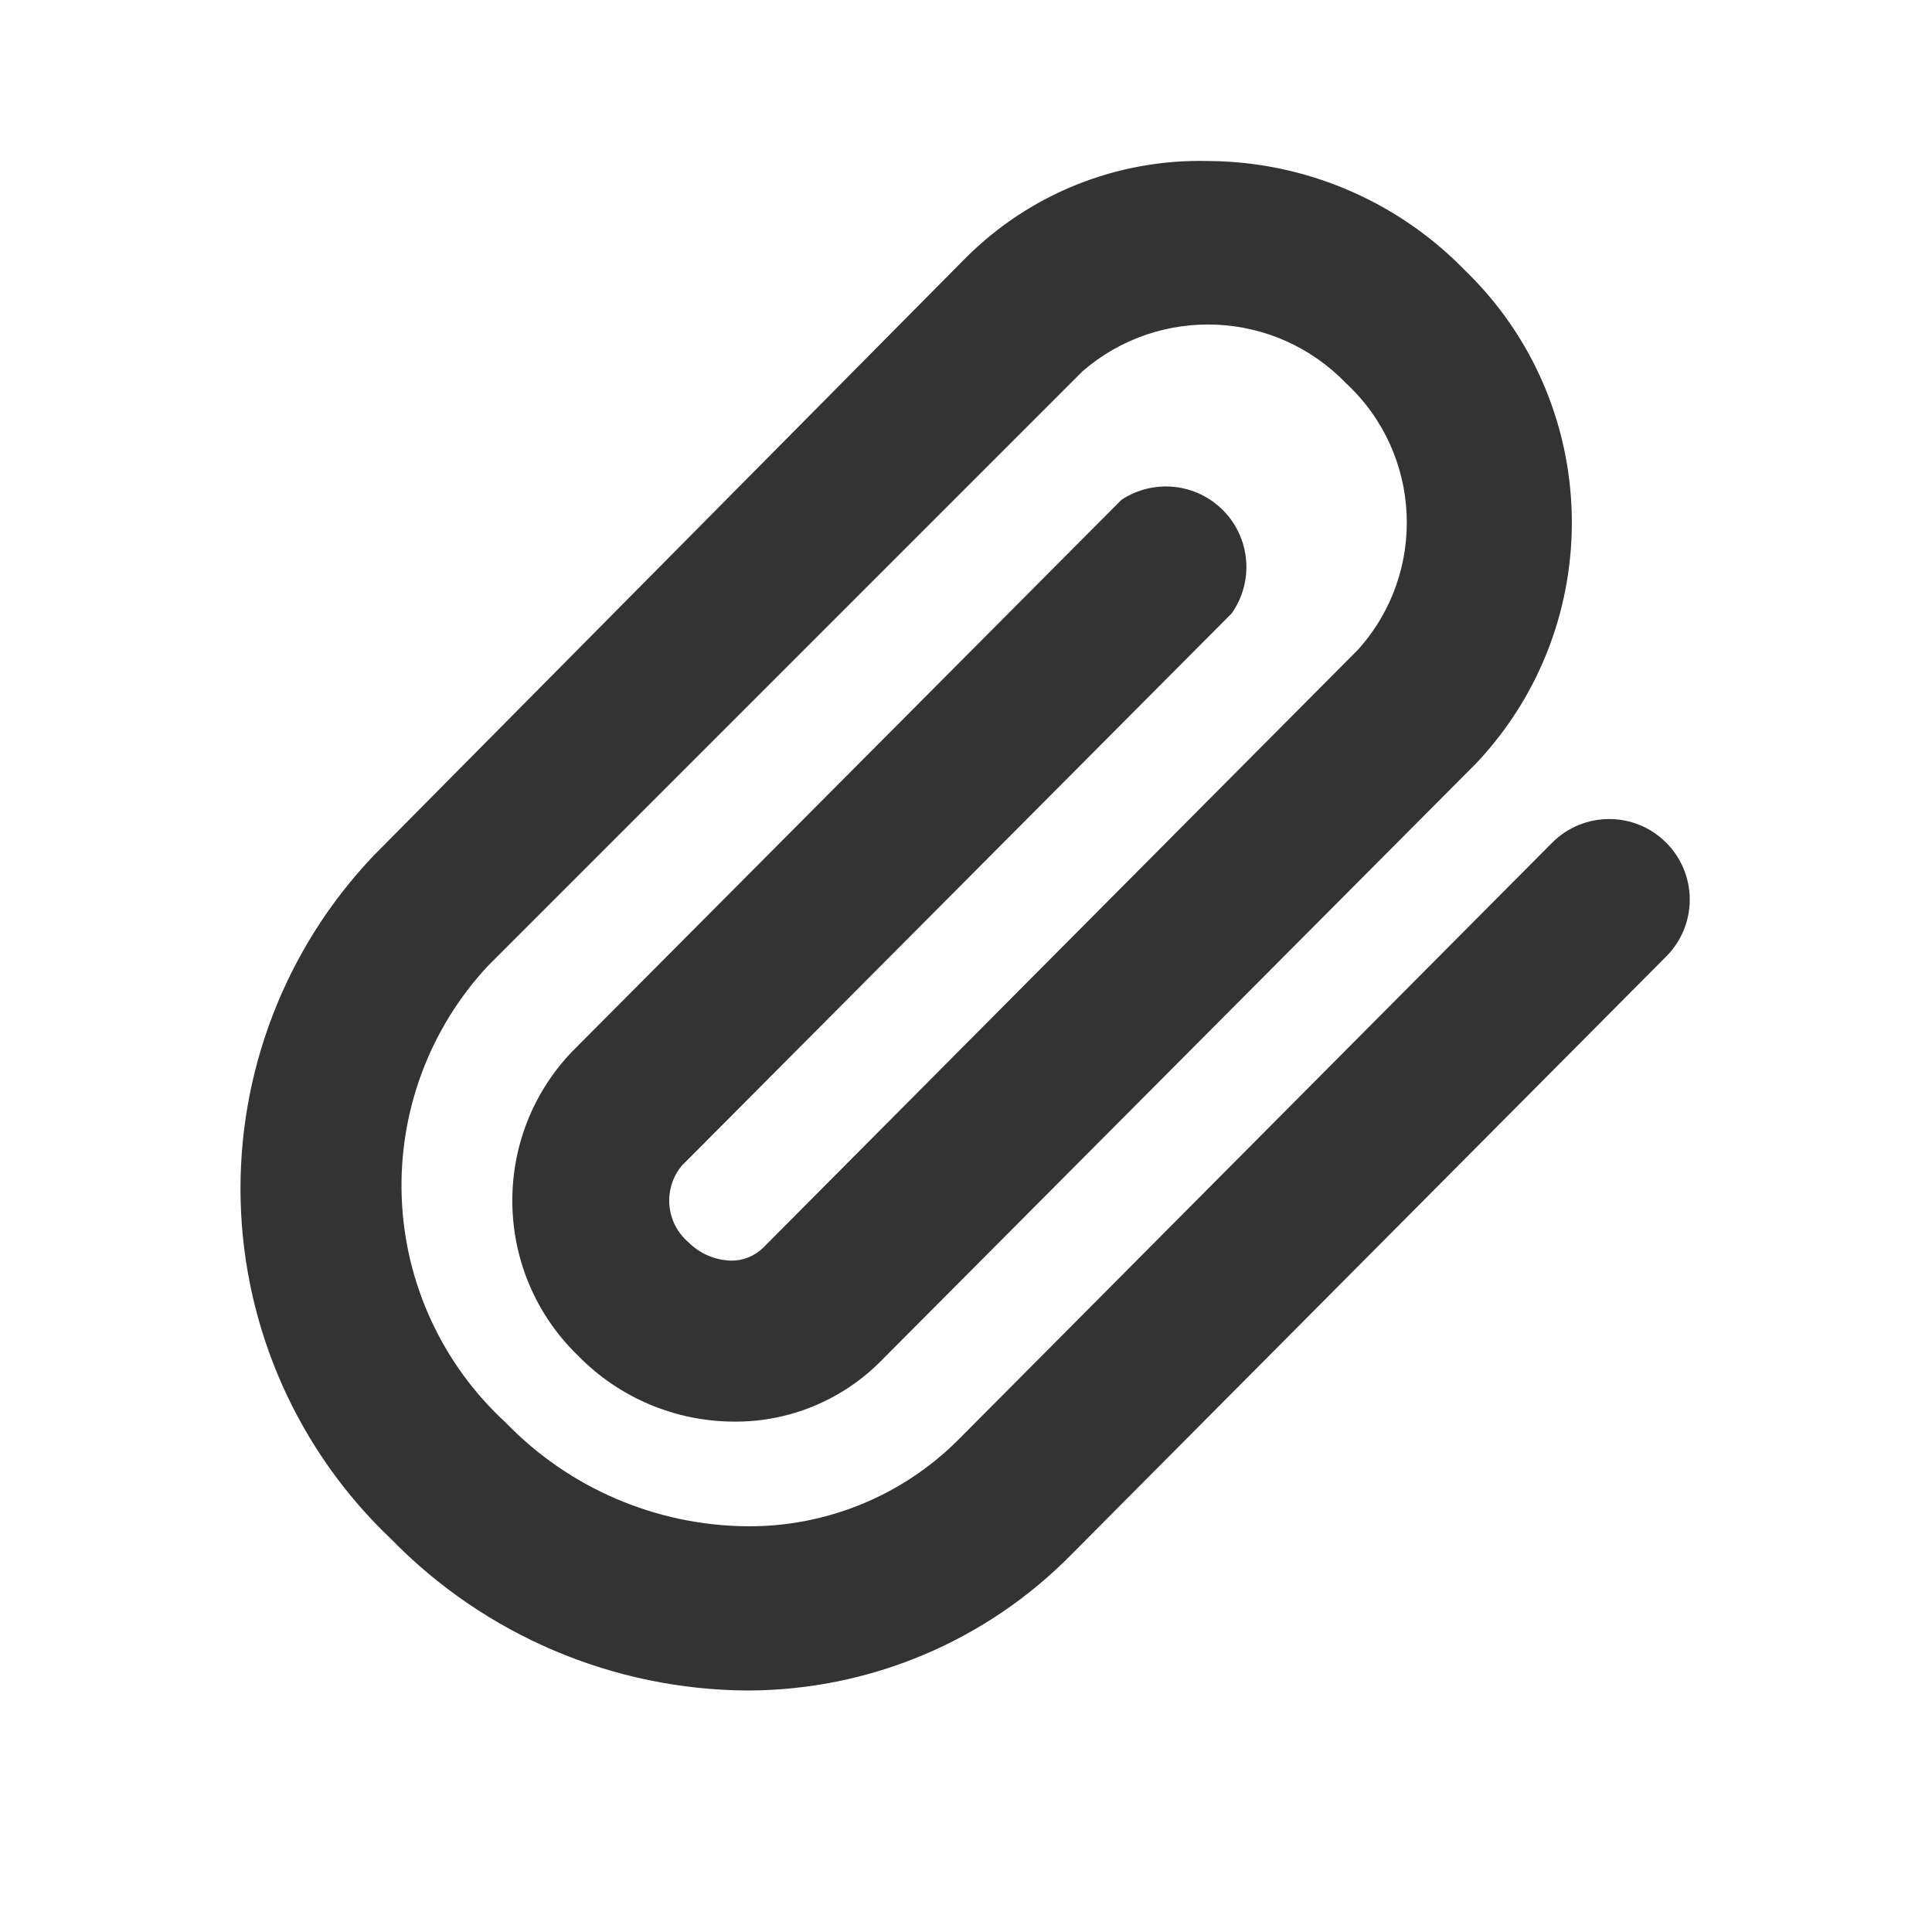
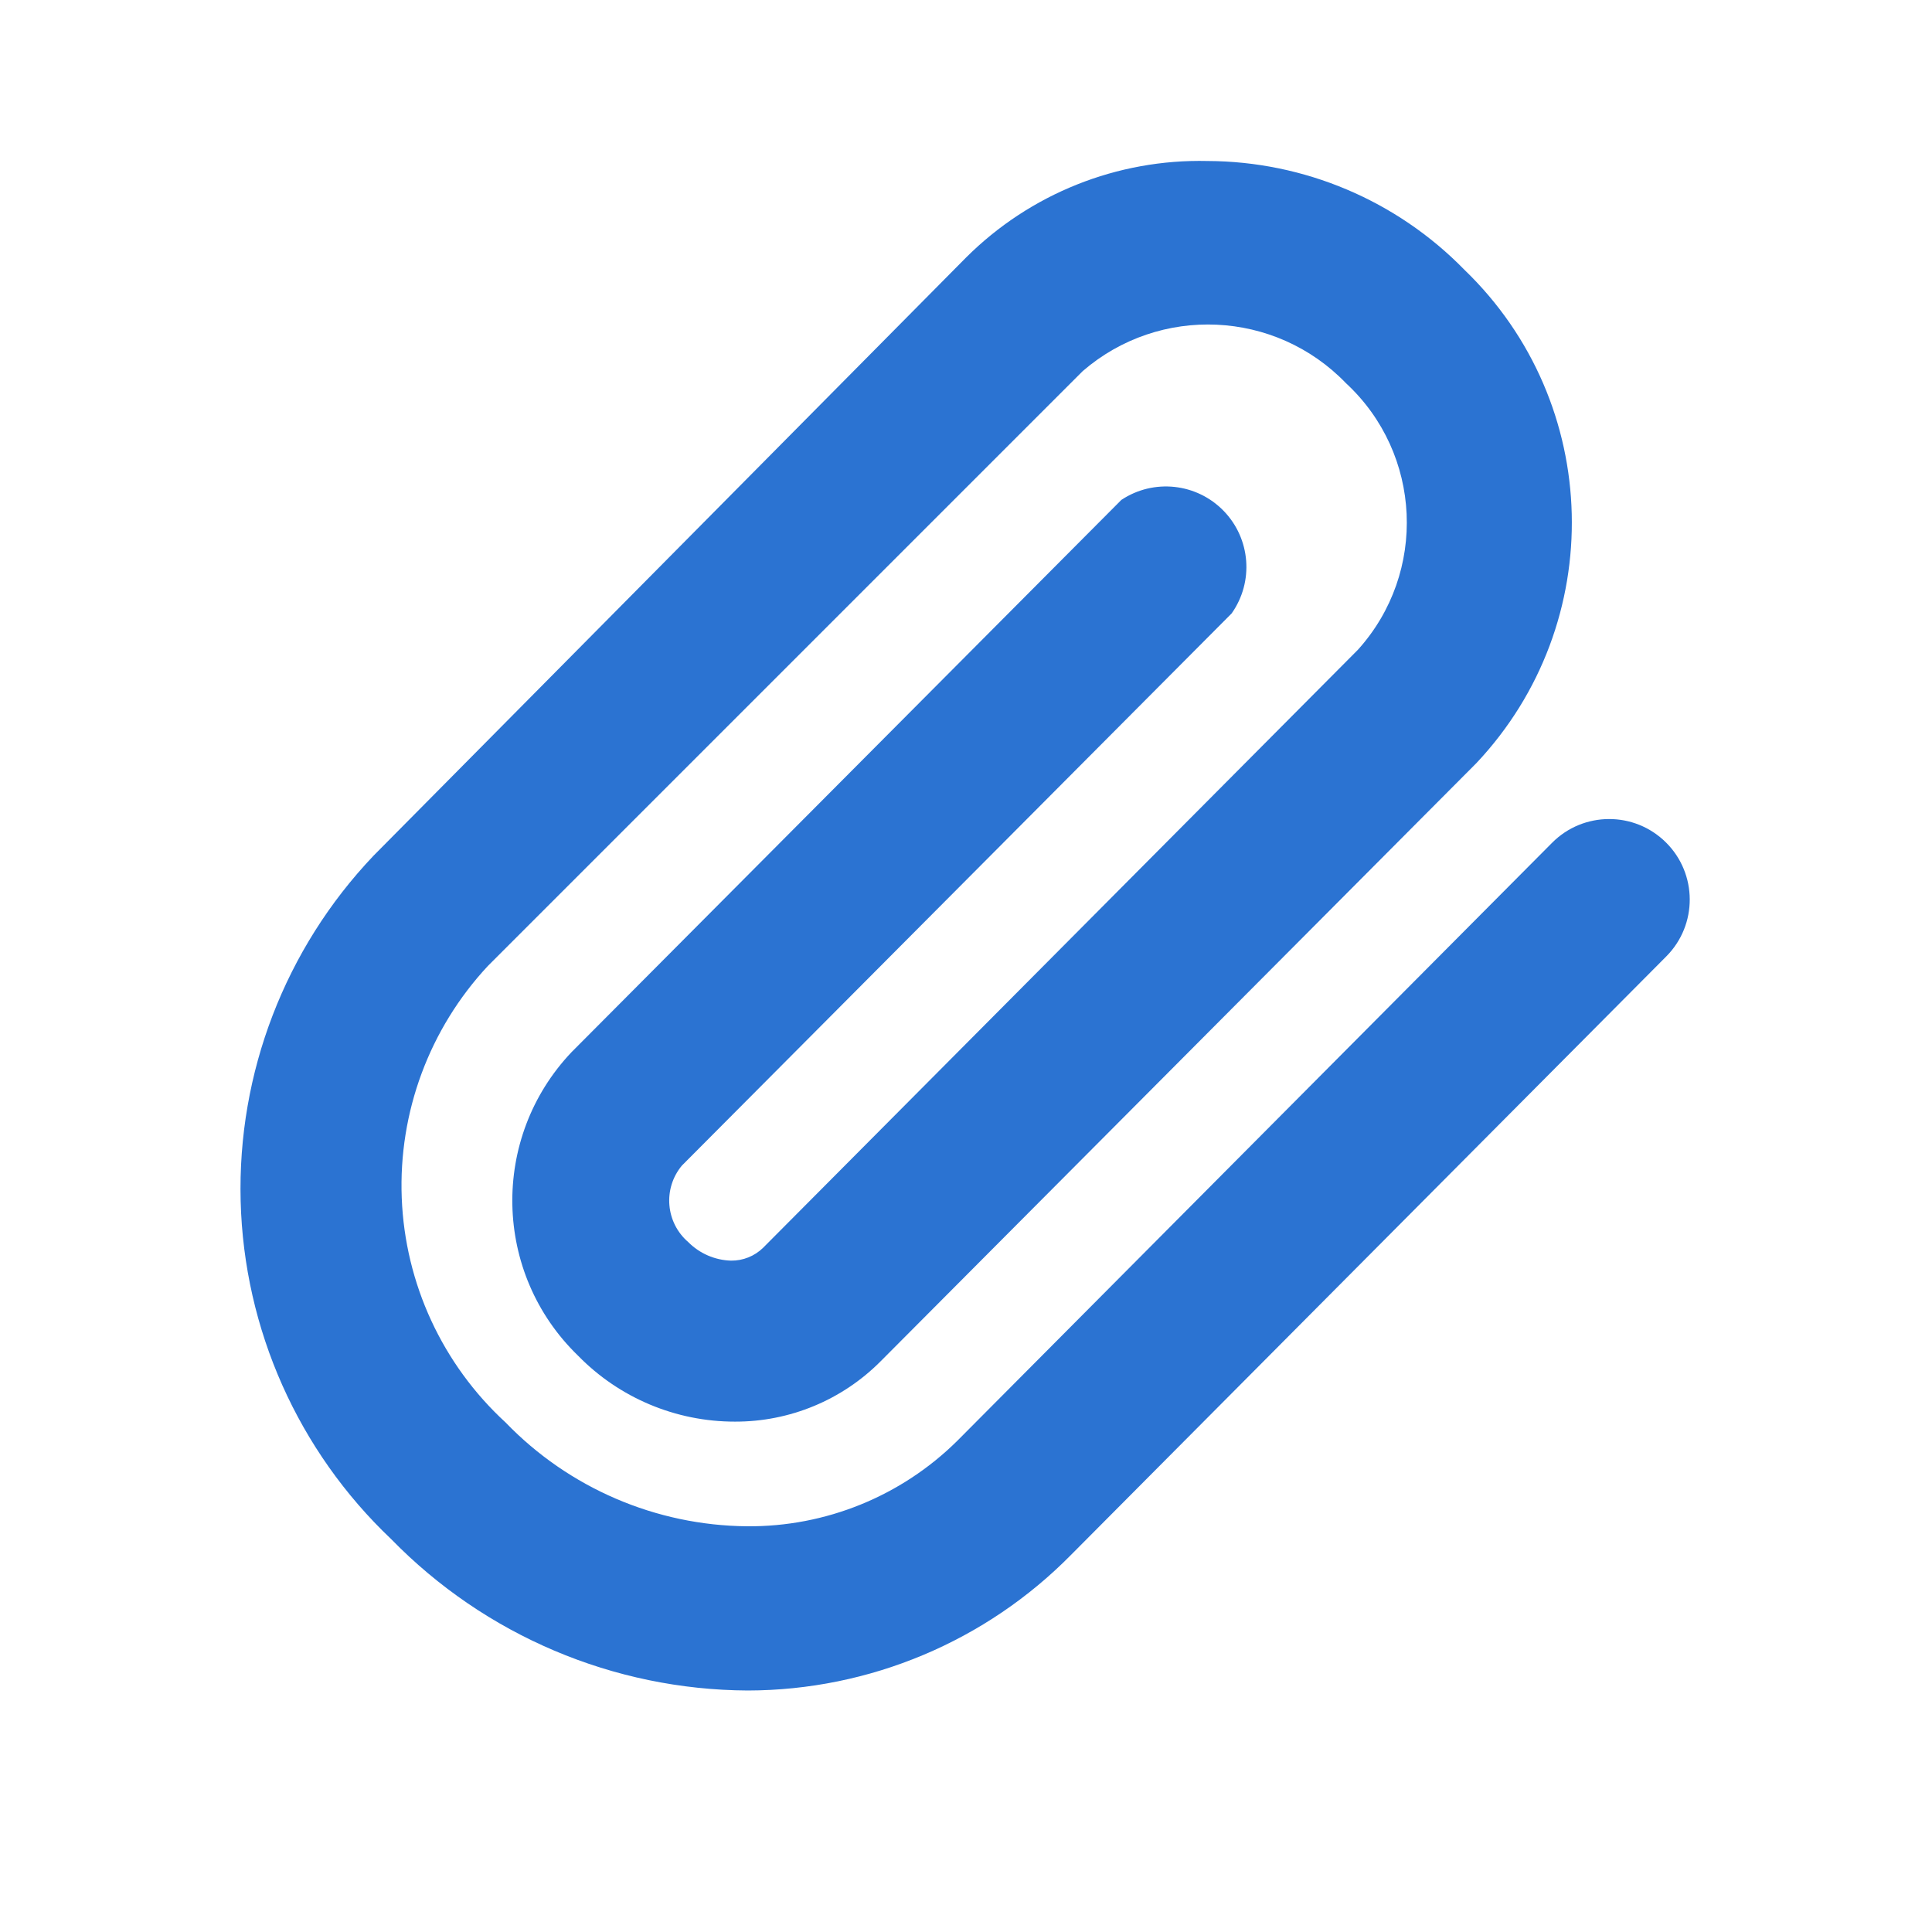
- <svg xmlns="http://www.w3.org/2000/svg" viewBox="0 0 24 24" fill="#333">
-   <g data-name="Layer 2">
-     <g data-name="attach">
-       <rect width="24" height="24" opacity="0" />
-       <path d="M9.29 21a6.23 6.23 0 0 1-4.43-1.88 6 6 0 0 1-.22-8.49L12 3.2A4.11 4.11 0 0 1 15 2a4.48 4.48 0 0 1 3.19 1.35 4.36 4.36 0 0 1 .15 6.13l-7.4 7.43a2.54 2.54 0 0 1-1.81.75 2.72 2.72 0 0 1-1.95-.82 2.68 2.68 0 0 1-.08-3.77l6.83-6.86a1 1 0 0 1 1.37 1.41l-6.83 6.86a.68.68 0 0 0 .08.95.78.78 0 0 0 .53.23.56.56 0 0 0 .4-.16l7.39-7.43a2.36 2.36 0 0 0-.15-3.31 2.38 2.38 0 0 0-3.27-.15L6.06 12a4 4 0 0 0 .22 5.67 4.22 4.22 0 0 0 3 1.29 3.67 3.67 0 0 0 2.61-1.06l7.39-7.43a1 1 0 1 1 1.42 1.41l-7.39 7.43A5.65 5.65 0 0 1 9.29 21z" />
+ <svg xmlns="http://www.w3.org/2000/svg" viewBox="0 0 24 24" version="1.1" id="svg12893">
+   <defs id="defs12897" />
+   <g data-name="Layer 2" id="g12891">
+     <g data-name="attach" id="g12889">
+       <rect width="24" height="24" opacity="0" id="rect12885" />
+       <path d="M9.29 21a6.23 6.23 0 0 1-4.43-1.88 6 6 0 0 1-.22-8.49L12 3.2A4.11 4.11 0 0 1 15 2a4.48 4.48 0 0 1 3.19 1.35 4.36 4.36 0 0 1 .15 6.13l-7.4 7.43a2.54 2.54 0 0 1-1.81.75 2.72 2.72 0 0 1-1.95-.82 2.68 2.68 0 0 1-.08-3.77l6.83-6.86a1 1 0 0 1 1.37 1.41l-6.83 6.86a.68.68 0 0 0 .08.95.78.78 0 0 0 .53.23.56.56 0 0 0 .4-.16l7.39-7.43a2.36 2.36 0 0 0-.15-3.31 2.38 2.38 0 0 0-3.27-.15L6.06 12a4 4 0 0 0 .22 5.67 4.22 4.22 0 0 0 3 1.29 3.67 3.67 0 0 0 2.61-1.06l7.39-7.43a1 1 0 1 1 1.42 1.41l-7.39 7.43A5.65 5.65 0 0 1 9.29 21z" id="path12887" style="fill:#2b73d2;fill-opacity:1" />
    </g>
  </g>
</svg>
